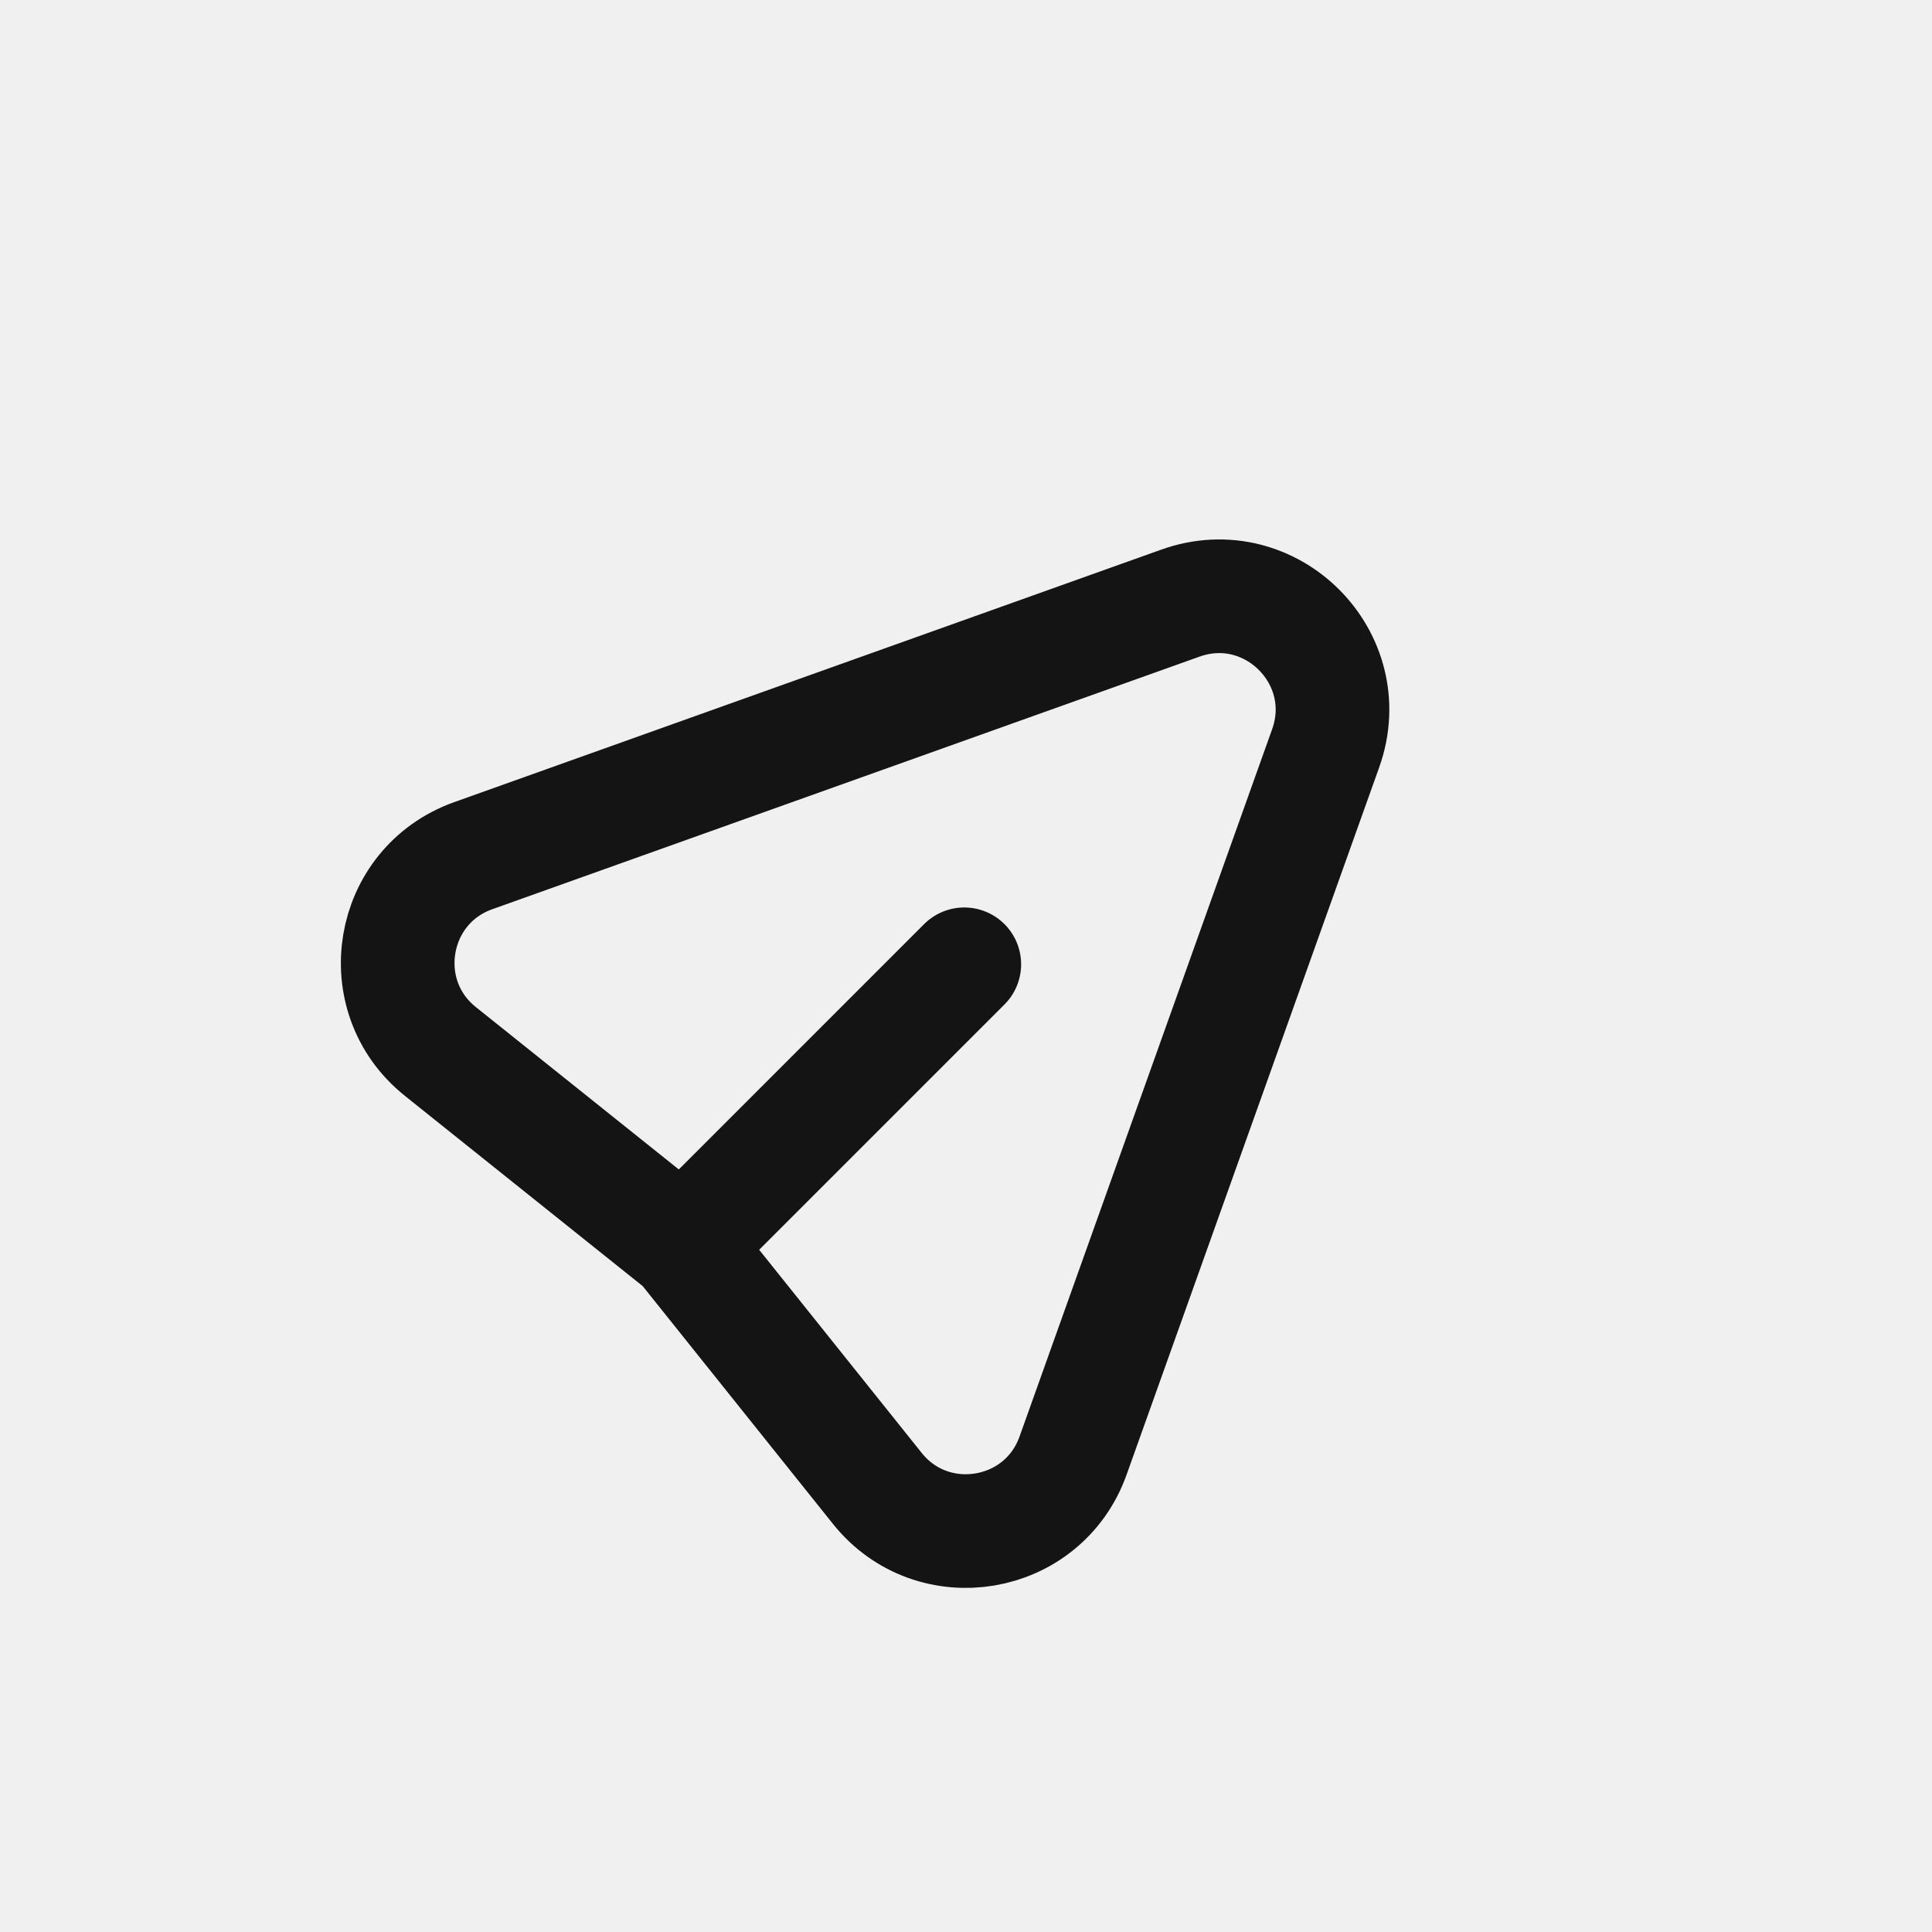
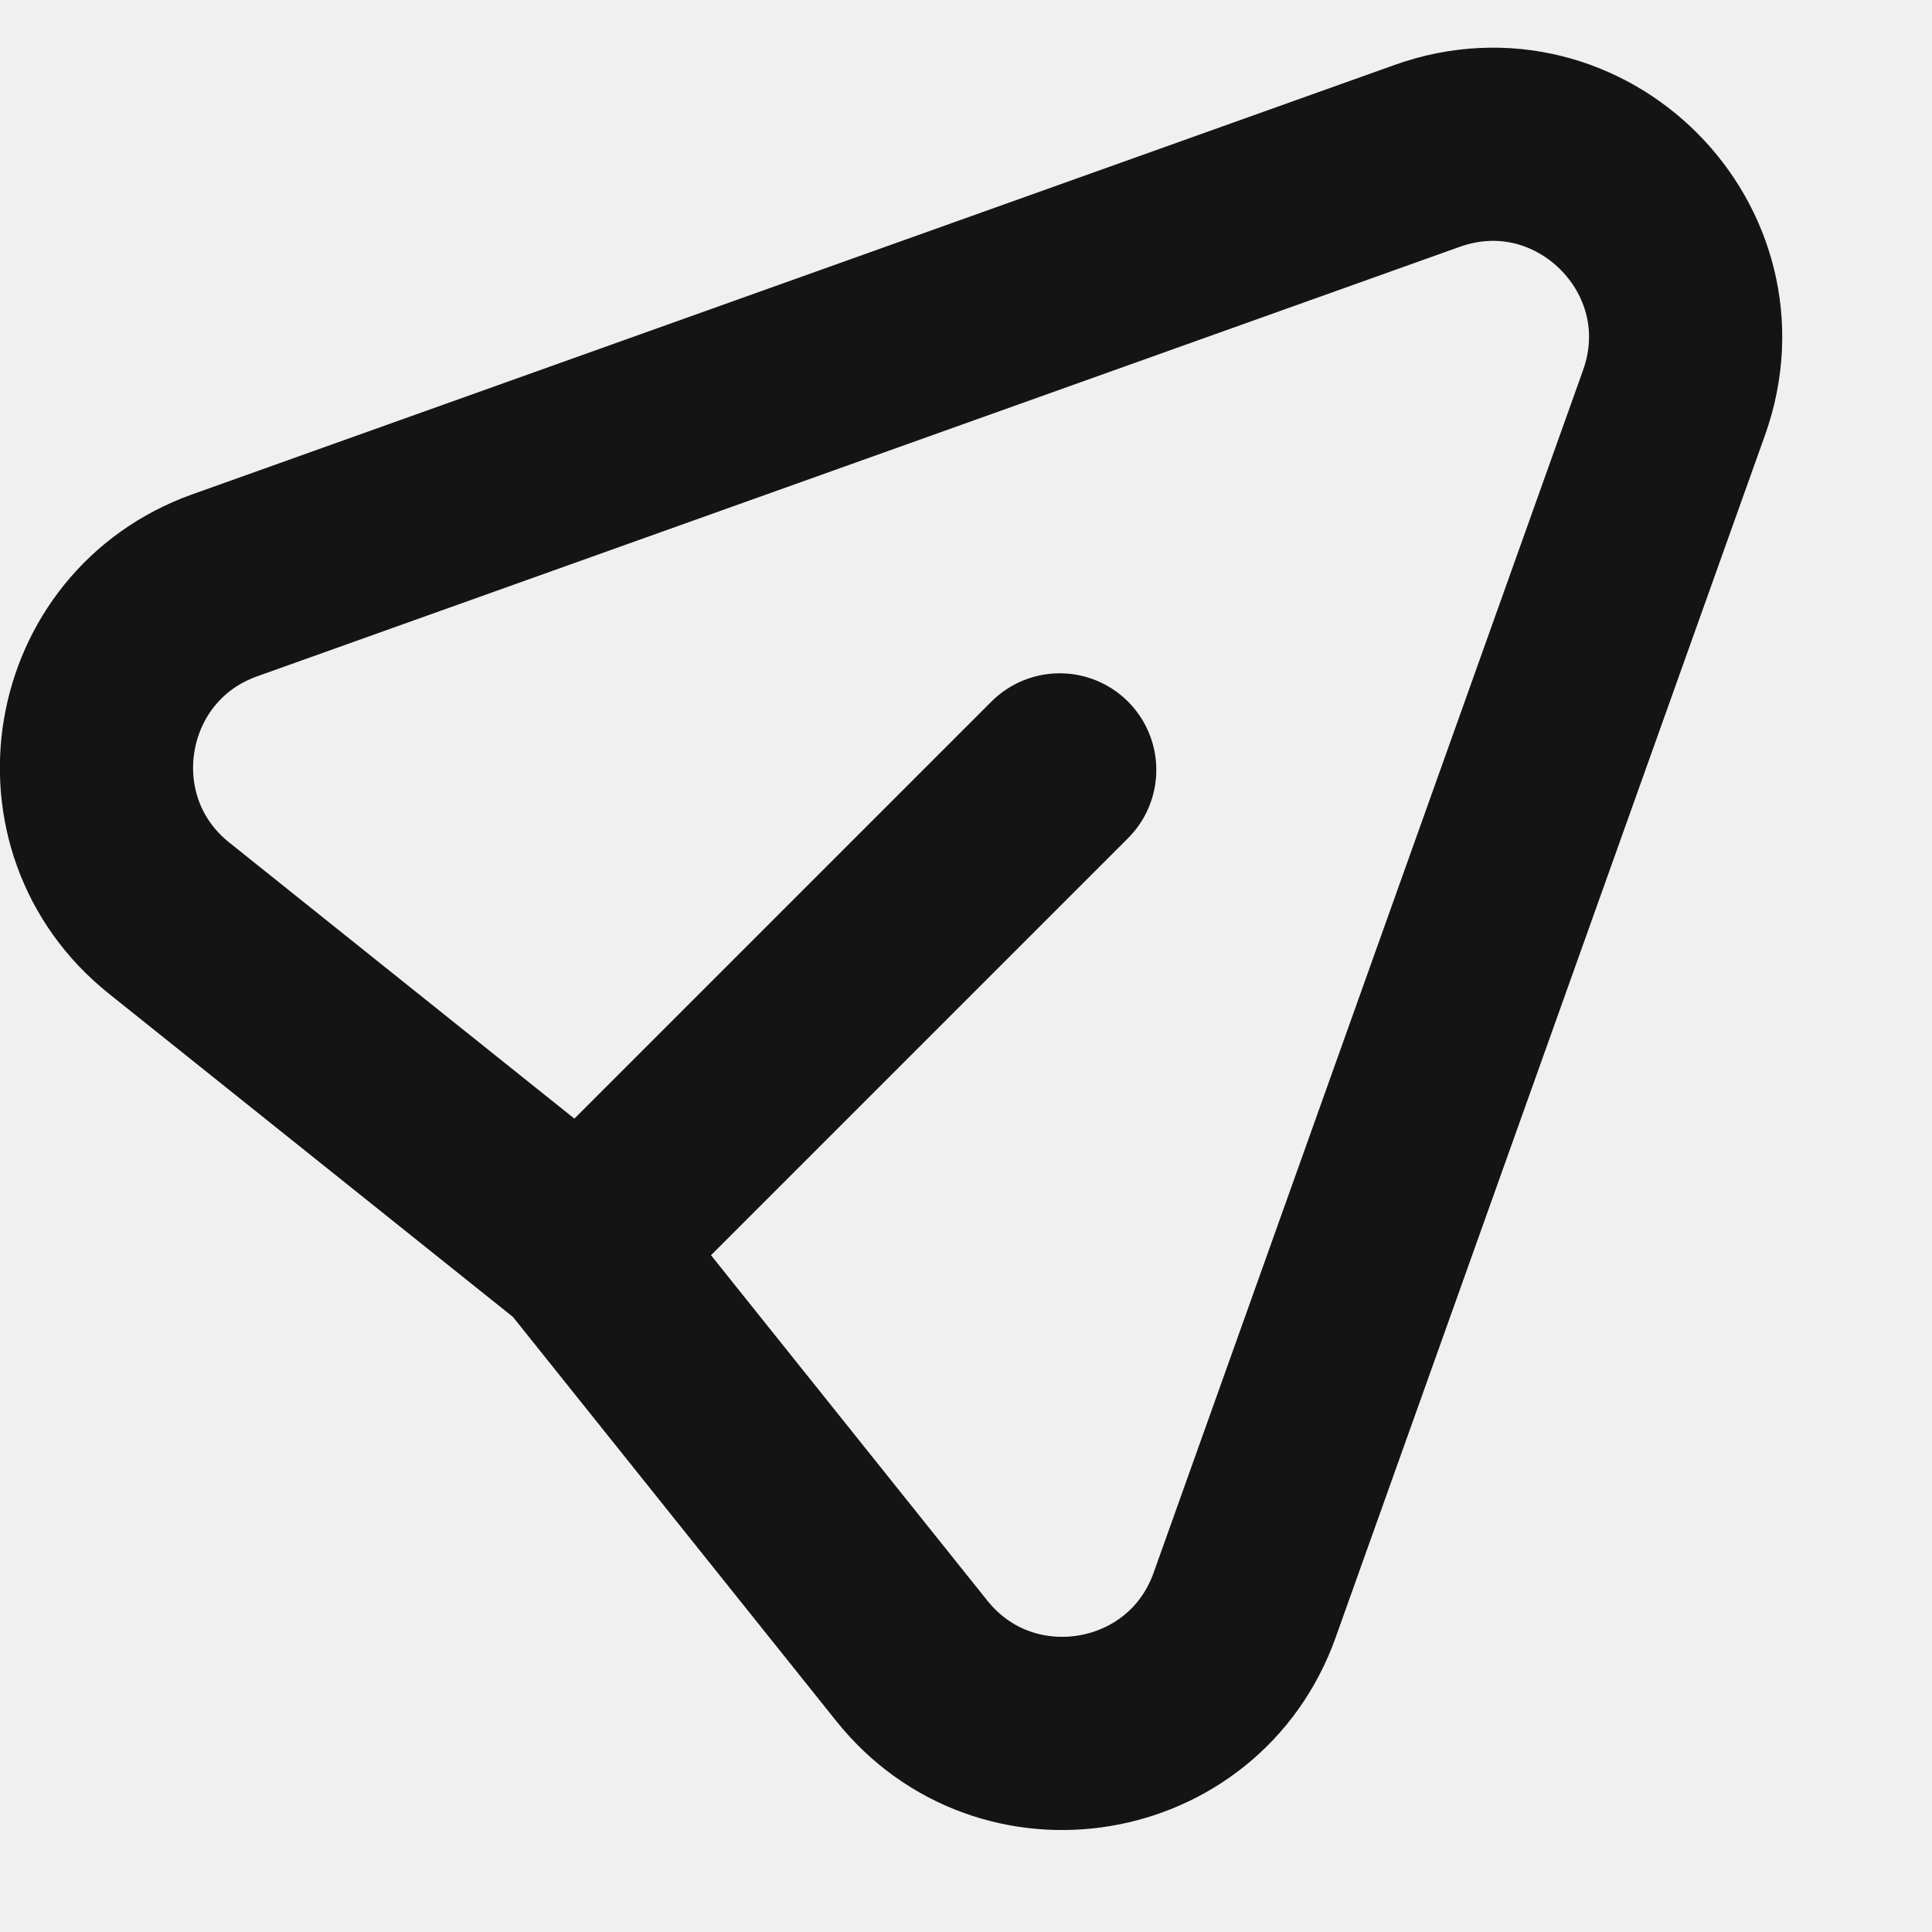
- <svg xmlns="http://www.w3.org/2000/svg" width="34" height="34" fill="none" viewBox="0 0 34 34">
+ <svg xmlns="http://www.w3.org/2000/svg" width="24" height="24" fill="none" viewBox="6 9 20 20">
  <g clip-path="url(#a)">
    <path stroke="#141414" stroke-linecap="round" stroke-linejoin="round" stroke-width="2" d="m12.02 21.92-4.27-3.416c-1.223-.978-.898-2.918.577-3.445l12.446-4.445c1.59-.568 3.124.967 2.556 2.556l-4.445 12.447c-.526 1.474-2.467 1.799-3.445.576l-3.417-4.271Zm0 0 4.95-4.95" />
  </g>
  <defs>
    <clipPath id="a">
      <path fill="#fff" d="M0 16.97 16.97 0l16.971 16.97-16.97 16.97z" />
    </clipPath>
  </defs>
</svg>
